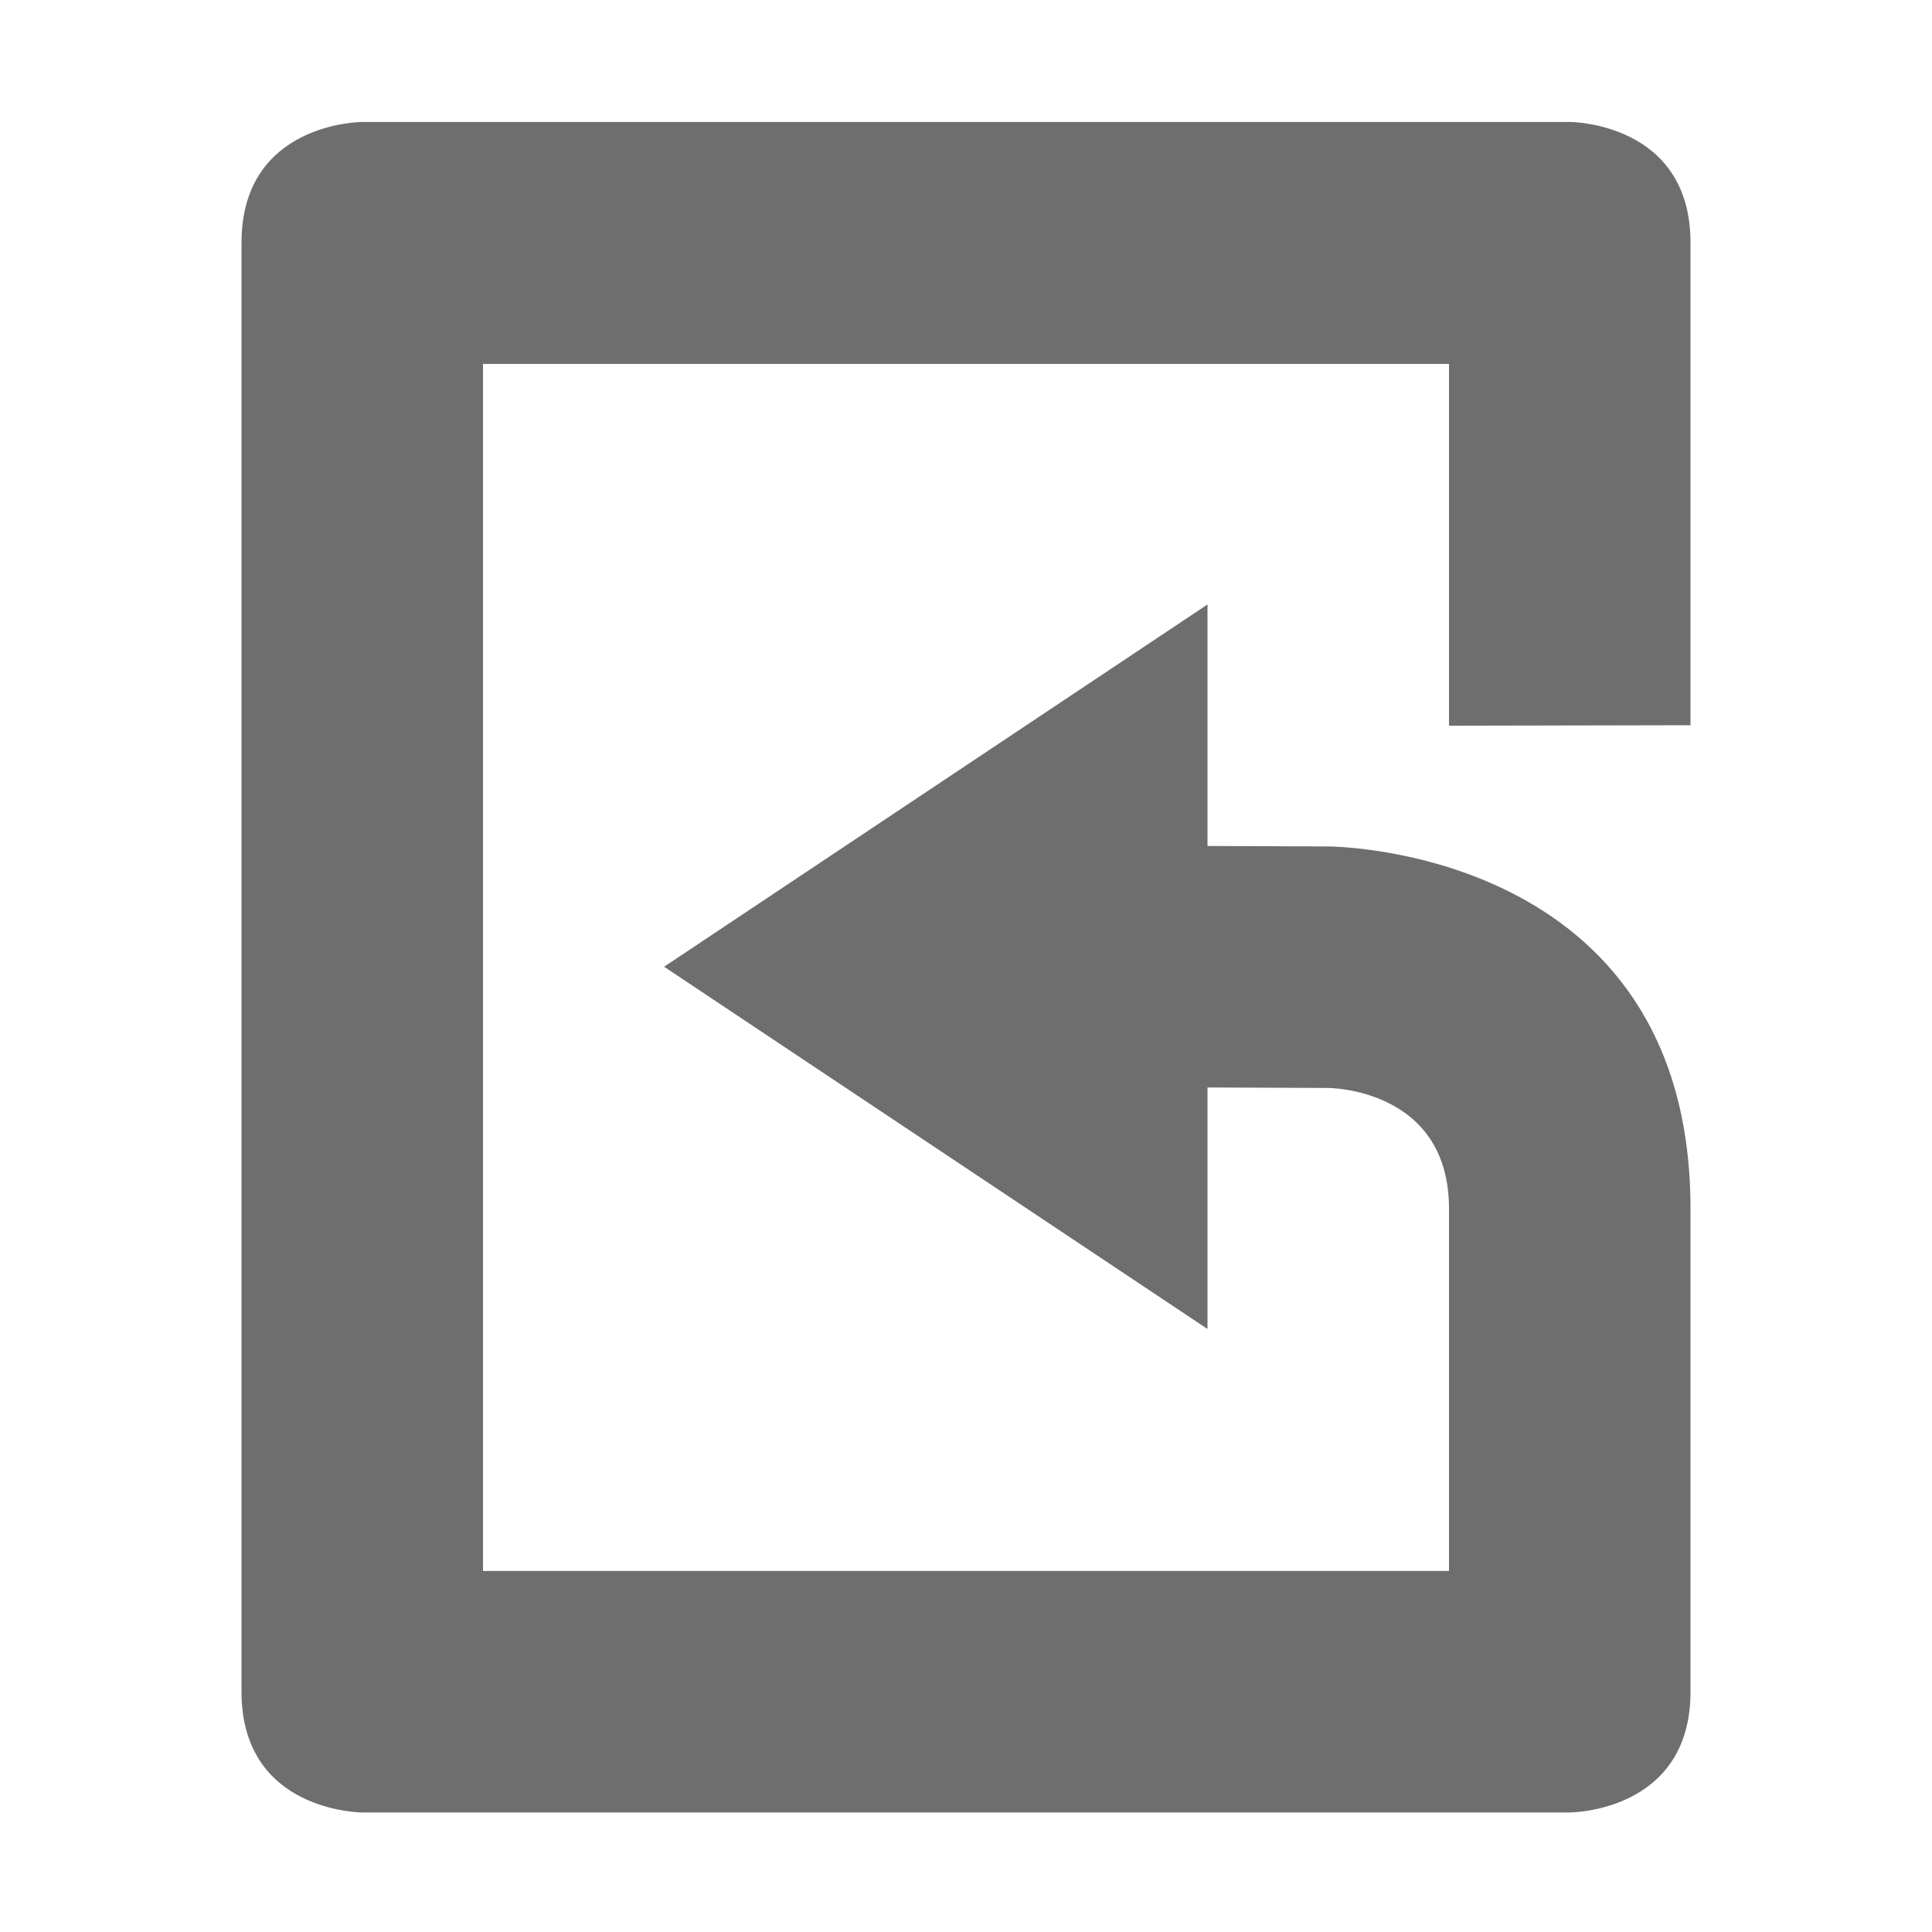
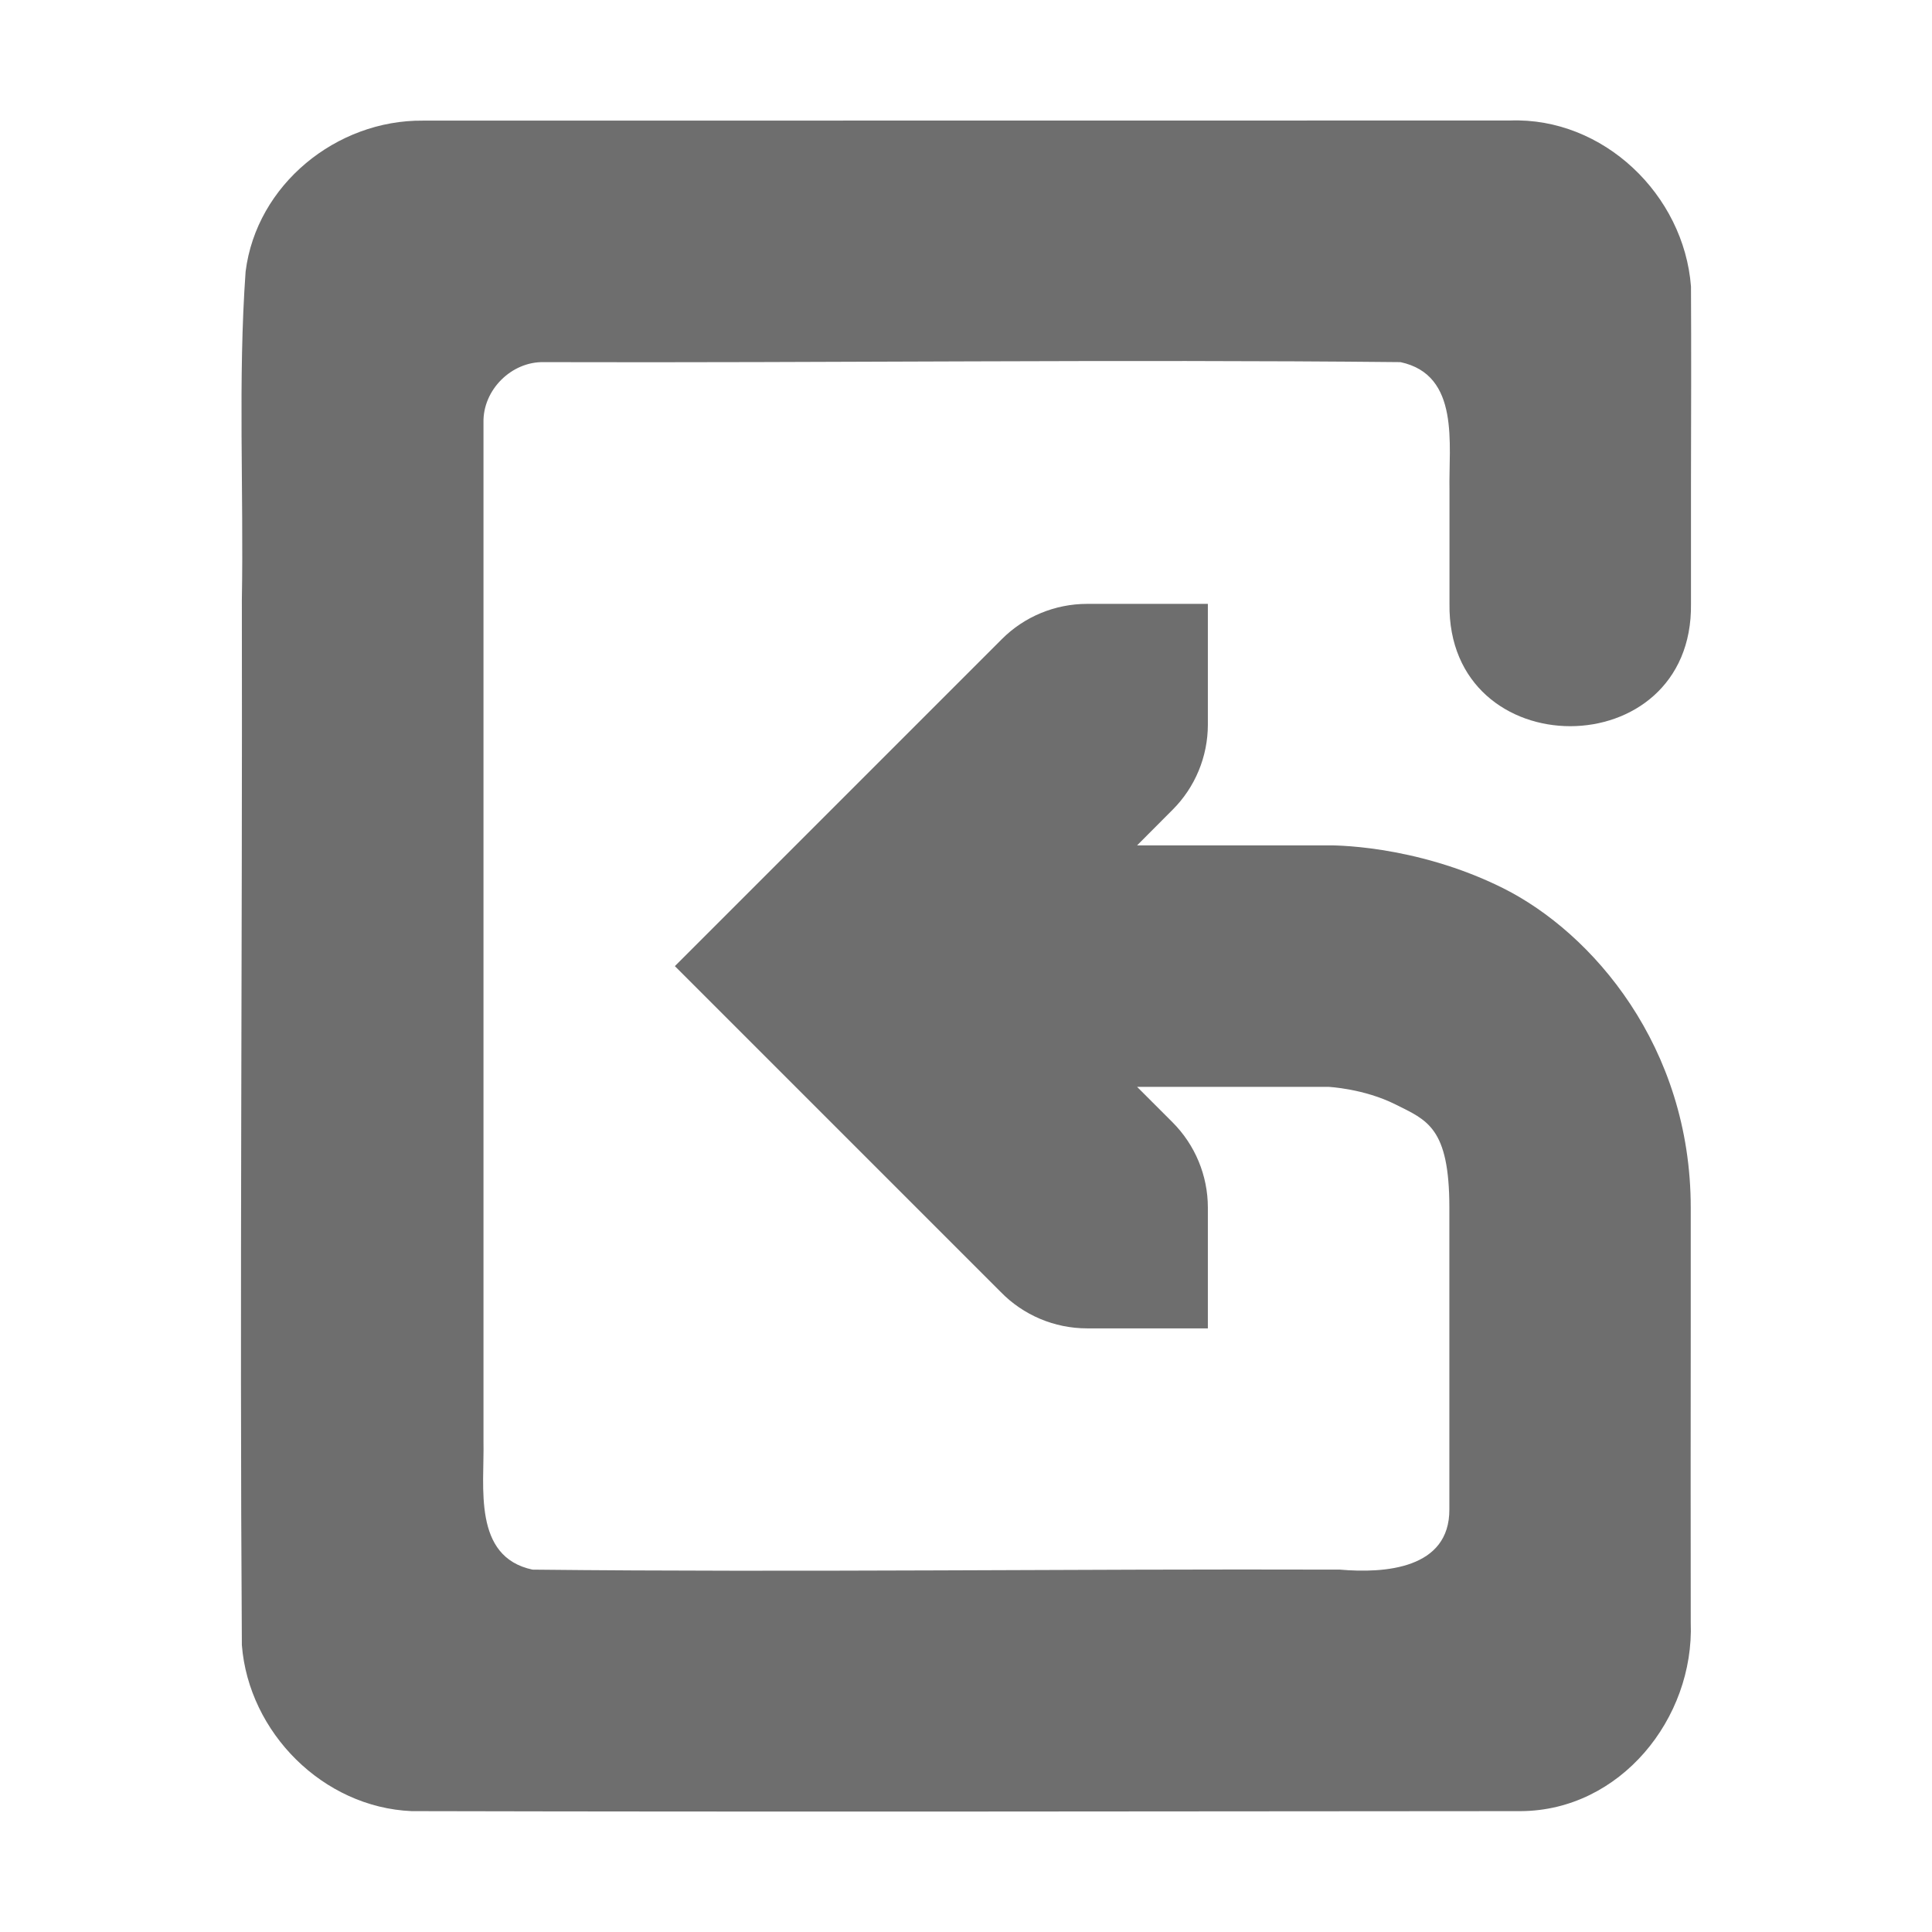
- <svg xmlns="http://www.w3.org/2000/svg" width="16" height="16" viewBox="0 0 16 16">
-   <defs>
+ <svg xmlns="http://www.w3.org/2000/svg" width="16" height="16" viewBox="0 0 16 16" version="1.1" id="svg7">
+   <defs id="defs3">
    <style id="current-color-scheme" type="text/css">
   .ColorScheme-Text { color:#6e6e6e; } .ColorScheme-Highlight { color:#5294e2; }
  </style>
  </defs>
-   <path style="fill:currentColor" class="ColorScheme-Text" d="m3 1.01s-1 0-1 1v12c0 1 1 1 1 1h10s1 0 1-1v-4c0-3-3-3-3-3l-1-0.004v-2l-4.5 3 4.5 3v-2l1 0.004s1 0 1 1v3h-8v-9.996h8v2.996l2-0.004v-3.996c0-1-1-1-1-1h-10z" />
+   <path style="display:inline;opacity:1;fill:#6e6e6e;fill-opacity:1;stroke:none" d="m 3.503,0.999 c -0.716,-0.007 -1.379,0.53 -1.469,1.25 -0.064,0.894 -0.015,1.821 -0.031,2.719 0.005,2.889 -0.019,5.768 0,8.656 0.057,0.724 0.672,1.344 1.406,1.375 3.062,0.007 6.126,0.002 9.187,0 0.822,-0.005 1.436,-0.767 1.406,-1.562 -0.001,-0.811 -9.16e-4,-1.624 0,-2.436 v -1 c 0,-1.333 -0.814,-2.275 -1.553,-2.645 -0.739,-0.369 -1.447,-0.355 -1.447,-0.355 H 9.417 L 9.7,6.717 c 0.003,-0.003 0.007,-0.006 0.01,-0.01 C 9.897,6.521 10.003,6.266 10.003,6.001 v -1 H 9.003 c -0.265,4e-5 -0.52,0.105 -0.707,0.293 L 5.589,8.001 8.286,10.698 c 0.188,0.194 0.447,0.303 0.717,0.303 h 1 v -1 C 10.003,9.735 9.897,9.481 9.71,9.294 L 9.417,9.001 h 1.586 c 0,0 0.291,0.014 0.553,0.145 0.261,0.131 0.447,0.189 0.447,0.855 v 1 1.498 c 0.003,0.495 -0.536,0.532 -0.906,0.5 -2.232,-0.007 -4.457,0.024 -6.687,0 -0.497,-0.106 -0.398,-0.685 -0.406,-1.062 V 3.499 c -0.006,-0.269 0.231,-0.506 0.5,-0.5 2.367,0.007 4.728,-0.024 7.094,0 0.497,0.106 0.398,0.685 0.406,1.062 v 0.939 c -0.019,1.352 2.019,1.352 2,0 v -1 c 9.26e-4,-0.543 0.003,-1.085 0,-1.627 -0.058,-0.76 -0.726,-1.404 -1.5,-1.375 z" id="path4102" />
</svg>
